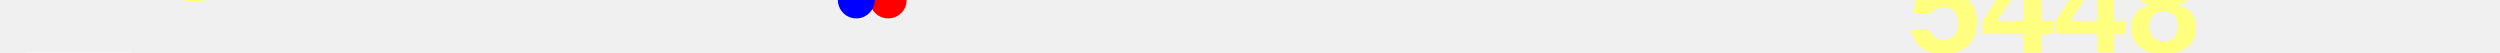
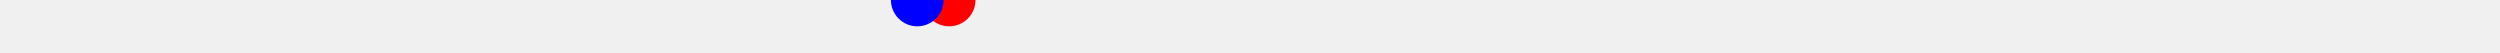
<svg xmlns="http://www.w3.org/2000/svg" baseProfile="full" height="20px" version="1.1" width="950px">
  <defs />
-   <path d="M 150.0 51.5 L 159.508 52.5 L 161.196 52.0 L 163.219 52.0 L 165.114 52.0 L 166.454 52.0 L 168.394 52.0 L 169.976 51.5 L 171.478 51.5 L 173.043 51.5 L 174.572 51.5 L 176.086 51.5 L 177.821 51.5 L 179.153 51.5 L 180.469 51.0 L 181.79 51.5 L 183.178 51.5 L 185.637 52.5 L 187.717 53.0 L 189.456 53.0 L 190.453 53.0 L 191.364 53.0 L 192.466 53.0 L 194.069 53.0 L 196.521 53.0 L 197.536 52.5 L 198.613 52.0 L 200.026 52.0 L 201.774 52.0 L 203.606 52.5 L 204.75 53.0 L 205.964 53.0 L 207.159 53.0 L 208.679 52.5 L 210.283 52.0 L 212.077 51.5 L 213.616 51.5 L 215.522 52.0 L 216.736 52.0 L 219.656 53.0 L 226.901 50.5 L 233.178 51.5 L 237.817 51.5 L 243.761 51.5 L 246.199 51.5 L 247.815 51.0 L 260.382 51.5 L 264.178 51.5 L 267.866 51.0 L 268.757 50.5 L 269.647 50.5 L 270.748 50.5 L 272.515 51.0 L 274.683 51.0 L 276.647 51.0 L 278.871 51.5 L 281.939 51.5 L 285.233 52.0 L 291.816 52.5 L 300.679 52.0 L 303.244 52.5 L 305.434 52.5 L 307.626 52.0 L 309.731 52.0 L 311.839 51.5 L 313.903 51.5 L 316.258 51.5 L 318.378 51.5 L 320.53 52.5 L 322.918 52.5 L 325.395 53.0 L 327.729 52.5 L 331.604 51.0 L 337.519 49.5 L 339.465 50.0 L 341.036 50.5 L 342.67 51.0 L 344.937 51.5 L 346.909 51.5 L 348.606 52.0 L 350.232 52.0 L 351.848 52.0 L 353.083 52.0 L 354.351 51.5 L 363.432 51.5 L 364.93 51.0 L 366.218 51.0 L 367.415 51.0 L 368.568 50.5 L 375.467 51.5 L 376.702 51.5 L 377.692 51.0 L 378.75 51.0 L 398.81 52.0 L 408.183 50.5 L 410.89 51.0 L 424.364 52.5 L 425.364 51.5 L 426.356 51.0 L 427.555 51.0 L 429.16 51.5 L 430.776 51.5 L 431.917 51.5 L 433.16 52.0 L 434.412 52.0 L 436.066 52.5 L 438.251 52.5 L 439.754 52.0 L 441.035 52.0 L 442.839 51.5 L 444.467 51.0 L 446.06 51.0 L 447.612 51.0 L 449.844 51.0 L 451.478 51.0 L 453.439 51.5 L 455.401 51.5 L 456.929 51.0 L 458.783 51.0 L 461.264 51.5 L 462.98 52.0 L 464.84 52.0 L 467.912 52.0 L 471.322 51.5 L 510.382 52.0 L 534.519 50.0 L 547.079 52.0 L 558.339 51.5 L 572.779 51.0 L 588.026 51.5 L 589.237 51.5 L 590.283 51.5 L 591.319 51.5 L 592.501 52.0 L 595.185 52.0 L 596.911 52.5 L 598.852 52.5 L 626.73 51.5 L 627.569 51.5 L 628.923 51.5 L 650.13 50.5 L 671.626 51.0 L 694.789 51.5 L 694.789 51.5" fill="none" stroke="green" stroke-width="10" />
-   <text fill="#ffff7f" font-family="Arial" font-size="50px" font-weight="bold" stroke="none" x="60" y="0">8</text>
-   <text fill="#ffff7f" font-family="Arial" font-size="50px" font-weight="bold" stroke="none" x="60" y="60">1</text>
-   <polygon fill="white" points="10,0 50,0 30,-40" stroke="none" />
-   <polygon fill="white" points="10,20 50,20 30,60" stroke="none" />
-   <circle cx="337.519" cy="0" fill="red" r="7" stroke="none" />
-   <circle cx="325.395" cy="0" fill="blue" r="7" stroke="none" />
-   <text fill="#ffff7f" font-family="Arial" font-size="50px" font-weight="bold" stroke="none" x="724.789" y="20">5448</text>
+   <path d="M 150.0 51.0 L 173.163 51.5 L 173.163 51.5 L 182.671 52.5 L 184.359 52.0 L 186.382 52.0 L 188.277 52.0 L 189.618 52.0 L 191.557 52.0 L 193.139 51.5 L 194.641 51.5 L 196.206 51.5 L 197.736 51.5 L 199.249 51.5 L 200.985 51.5 L 202.316 51.5 L 203.632 51.0 L 204.953 51.5 L 206.341 51.5 L 208.8 52.5 L 210.88 53.0 L 212.619 53.0 L 213.616 53.0 L 214.528 53.0 L 215.63 53.0 L 217.232 53.0 L 219.684 53.0 L 220.699 52.5 L 221.777 52.0 L 223.189 52.0 L 224.937 52.0 L 226.769 52.5 L 227.913 53.0 L 229.127 53.0 L 230.323 53.0 L 231.842 52.5 L 233.447 52.0 L 235.24 51.5 L 236.779 51.5 L 238.685 52.0 L 239.899 52.0 L 242.819 53.0 L 250.065 50.5 L 256.341 51.5 L 260.98 51.5 L 266.925 51.5 L 269.362 51.5 L 270.978 51.0 L 283.545 51.5 L 287.341 51.5 L 291.029 51.0 L 291.92 50.5 L 292.81 50.5 L 293.911 50.5 L 295.678 51.0 L 297.846 51.0 L 299.81 51.0 L 302.034 51.5 L 305.102 51.5 L 308.396 52.0 L 314.98 52.5 L 323.842 52.0 L 326.408 52.5 L 328.597 52.5 L 330.79 52.0 L 332.895 52.0 L 335.002 51.5 L 337.066 51.5 L 339.422 51.5 L 341.542 51.5 L 343.694 52.5 L 346.081 52.5 L 348.559 53.0 L 350.892 52.5 L 354.767 51.0 L 360.682 49.5 L 362.628 50.0 L 364.199 50.5 L 365.833 51.0 L 368.1 51.5 L 370.072 51.5 L 371.77 52.0 L 373.395 52.0 L 375.011 52.0 L 376.246 52.0 L 377.514 51.5 L 386.595 51.5 L 388.093 51.0 L 389.381 51.0 L 390.578 51.0 L 391.731 50.5 L 398.631 51.5 L 399.866 51.5 L 400.855 51.0 L 401.913 51.0 L 421.974 52.0 L 431.347 50.5 L 434.054 51.0 L 447.528 52.5 L 448.527 51.5 L 449.52 51.0 L 450.719 51.0 L 452.323 51.5 L 453.939 51.5 L 455.081 51.5 L 456.323 52.0 L 457.576 52.0 L 459.23 52.5 L 461.415 52.5 L 462.917 52.0 L 464.198 52.0 L 466.003 51.5 L 467.63 51.0 L 469.224 51.0 L 470.775 51.0 L 473.008 51.0 L 474.642 51.0 L 476.603 51.5 L 478.564 51.5 L 480.092 51.0 L 481.946 51.0 L 484.427 51.5 L 486.143 52.0 L 488.003 52.0 L 491.075 52.0 L 494.486 51.5 L 533.545 52.0 L 557.682 50.0 L 570.242 52.0 L 581.502 51.5 L 595.942 51.0 L 611.189 51.5 L 612.4 51.5 L 613.447 51.5 L 614.483 51.5 L 615.665 52.0 L 618.348 52.0 L 620.074 52.5 L 622.015 52.5 L 649.894 51.5 L 650.733 51.5 L 652.086 51.5 L 673.293 50.5 L 694.789 51.0" fill="none" stroke="green" stroke-width="10" />
+   <circle cx="360.682" cy="0" fill="red" r="10" stroke="none" />
+   <circle cx="348.559" cy="0" fill="blue" r="10" stroke="none" />
</svg>
